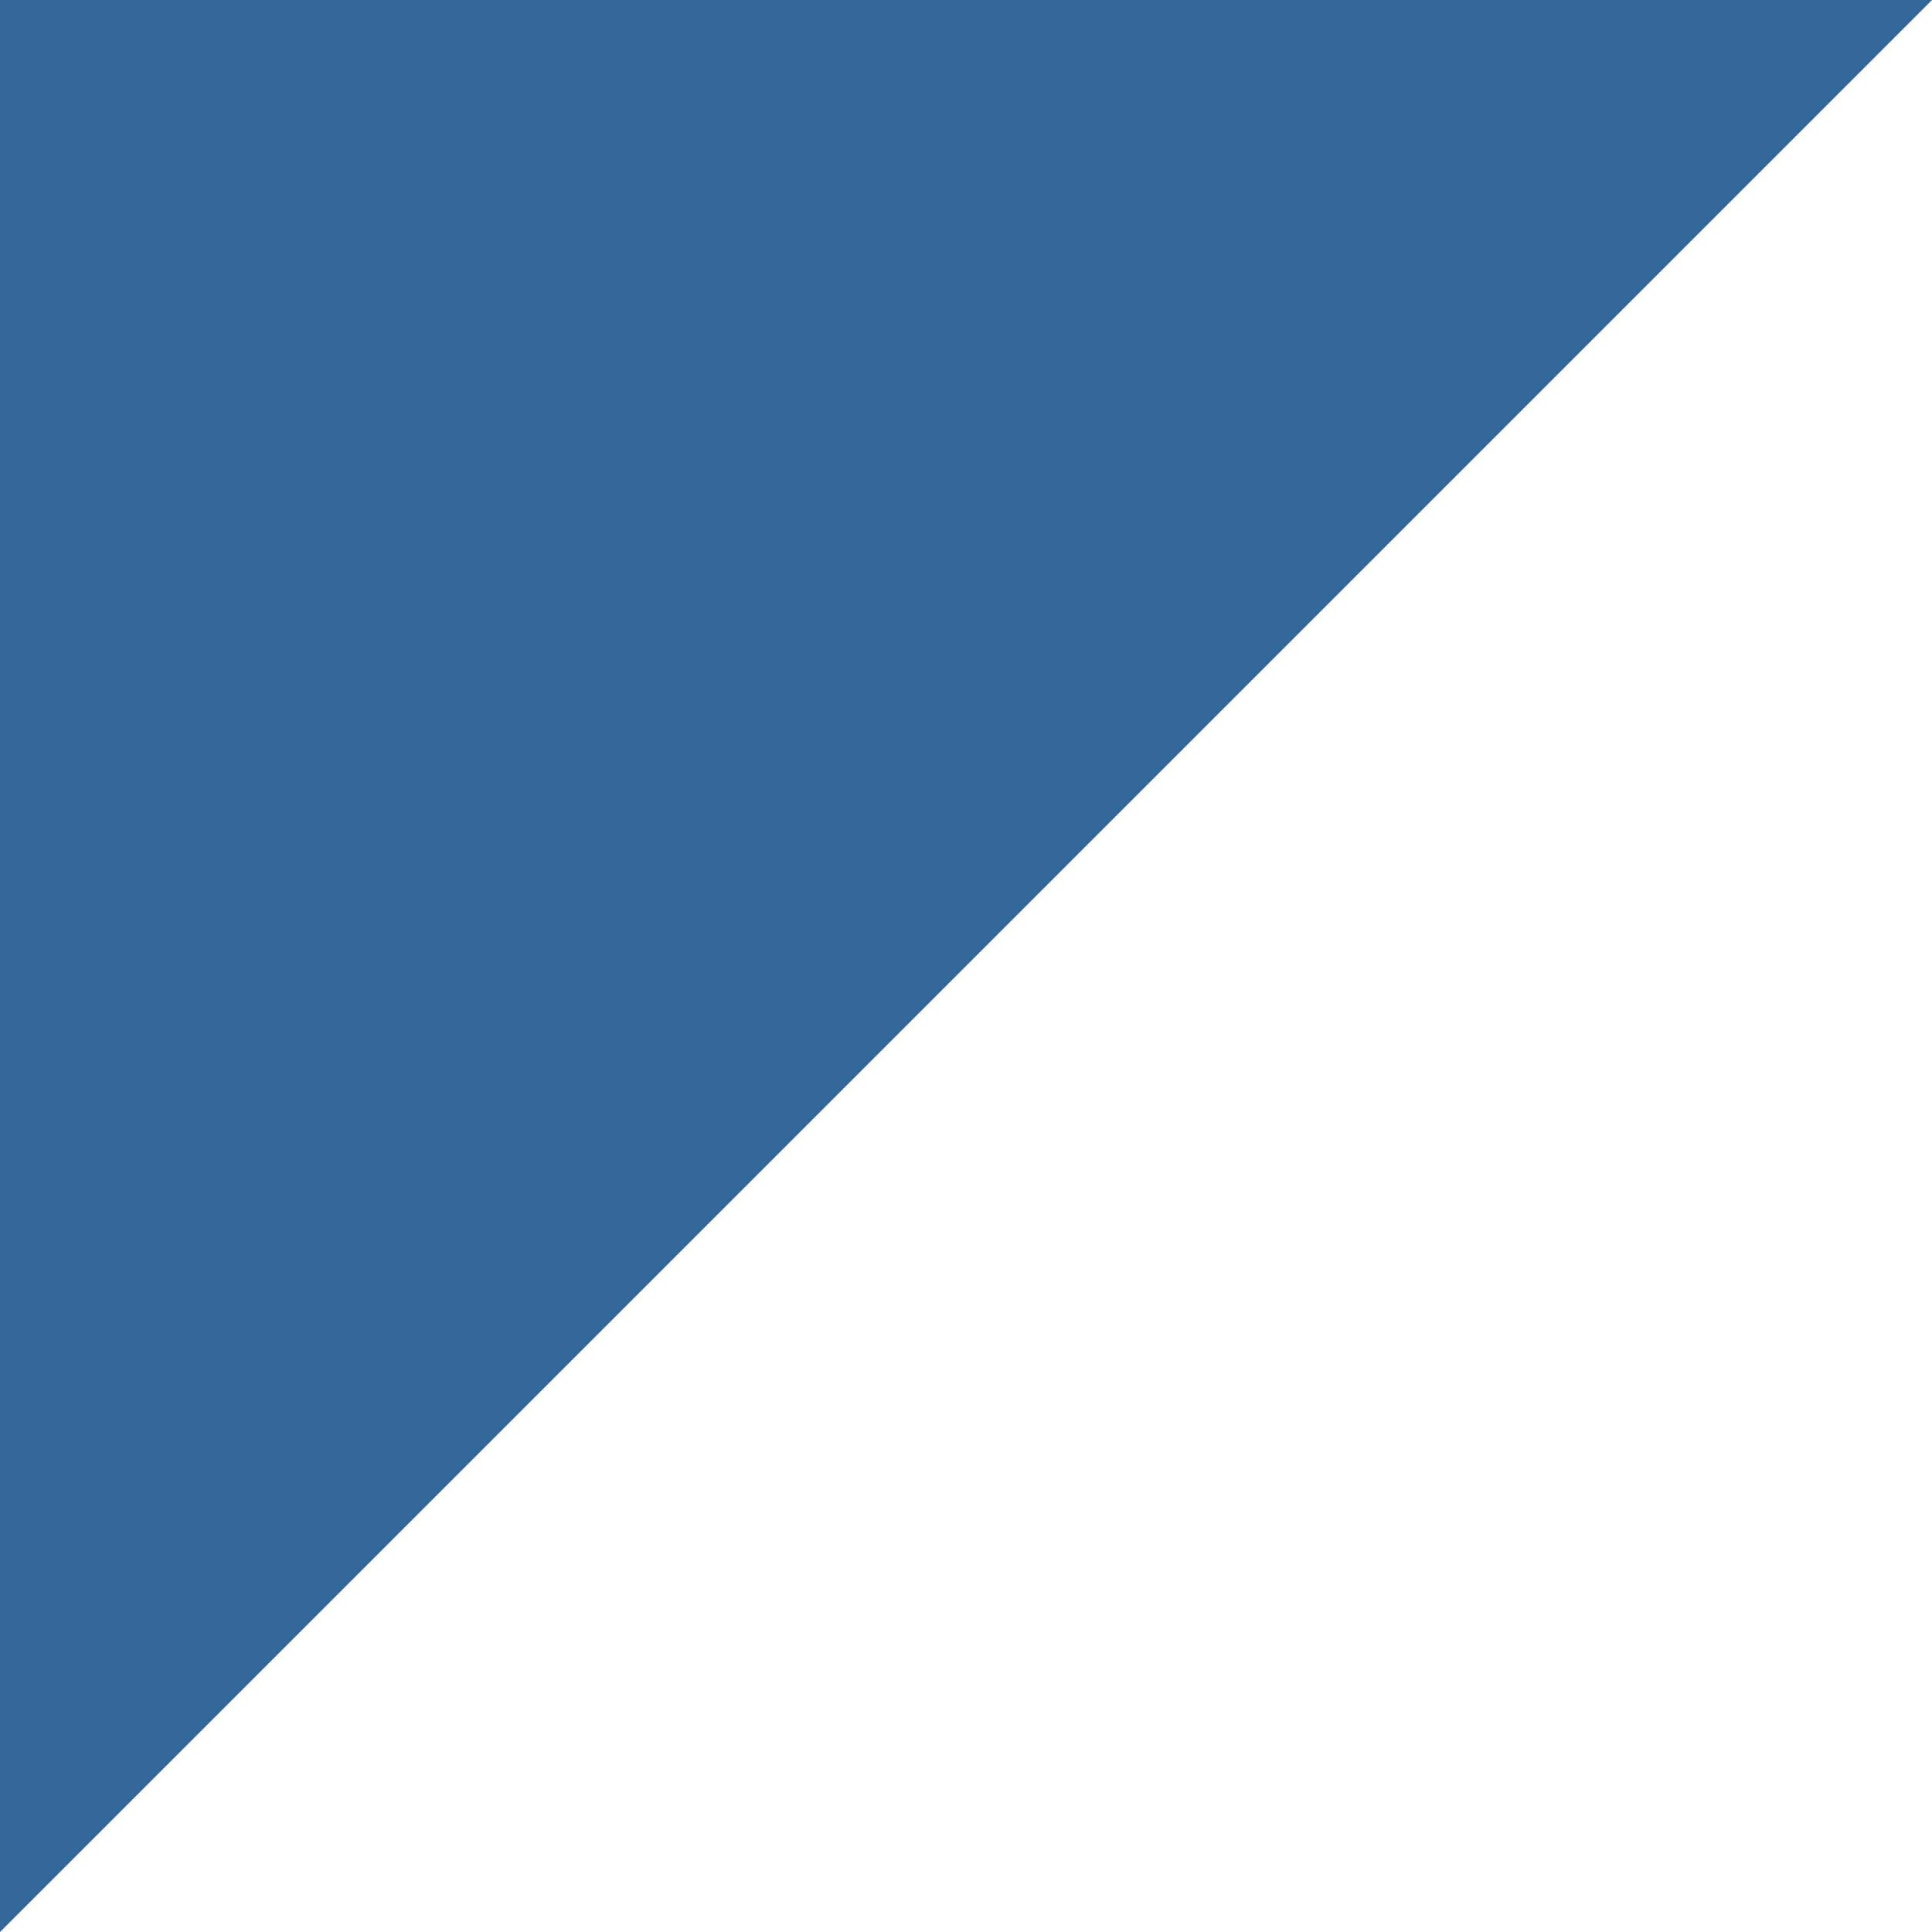
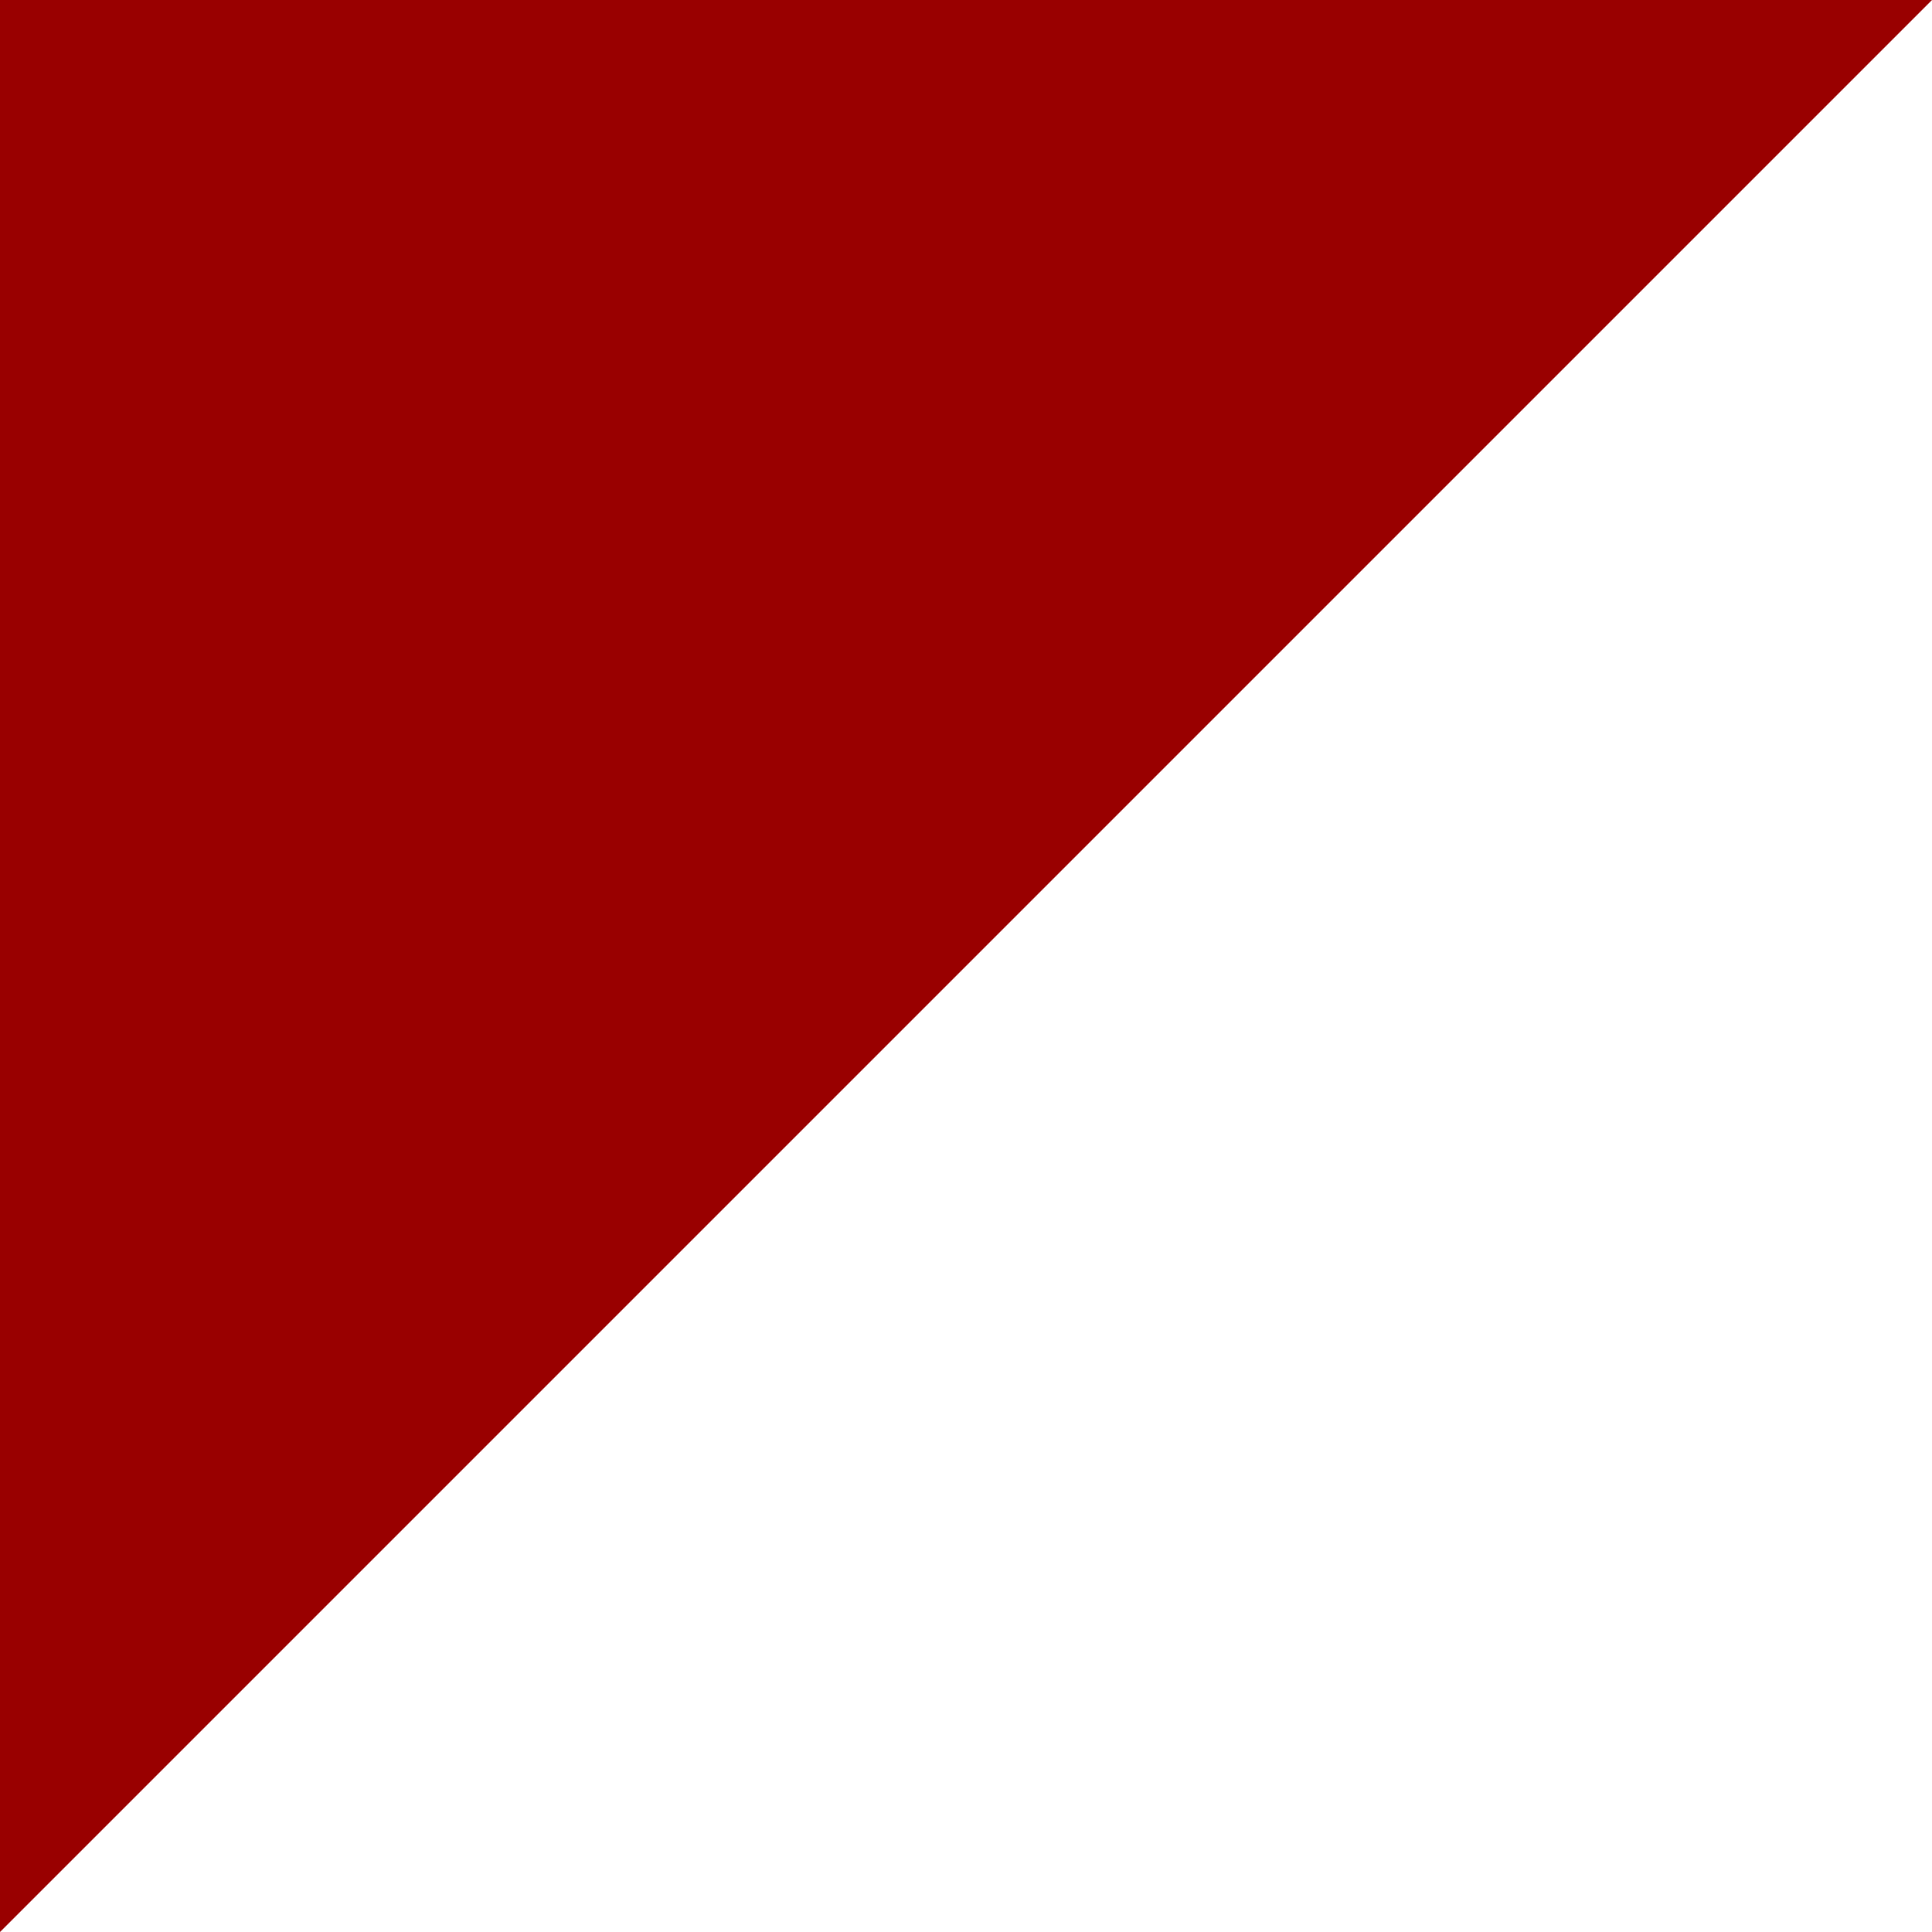
<svg xmlns="http://www.w3.org/2000/svg" width="114.001" height="114.001" id="svg4061" version="1.1">
  <defs id="defs4063" />
  <g id="layer1" transform="translate(-299.9994,-493.3616)">
    <g id="g438" transform="matrix(0.9500025,0,0,-0.9500025,299.9994,493.3616)">
-       <path d="M 0,0 0,-120.001 120.001,0 0,0 z" style="fill:#336699;fill-opacity:1;fill-rule:nonzero;stroke:none" id="path440" />
+       <path d="M 0,0 0,-120.001 120.001,0 0,0 z" style="fill:#990000;fill-opacity:1;fill-rule:nonzero;stroke:none" id="path440" />
    </g>
  </g>
</svg>
